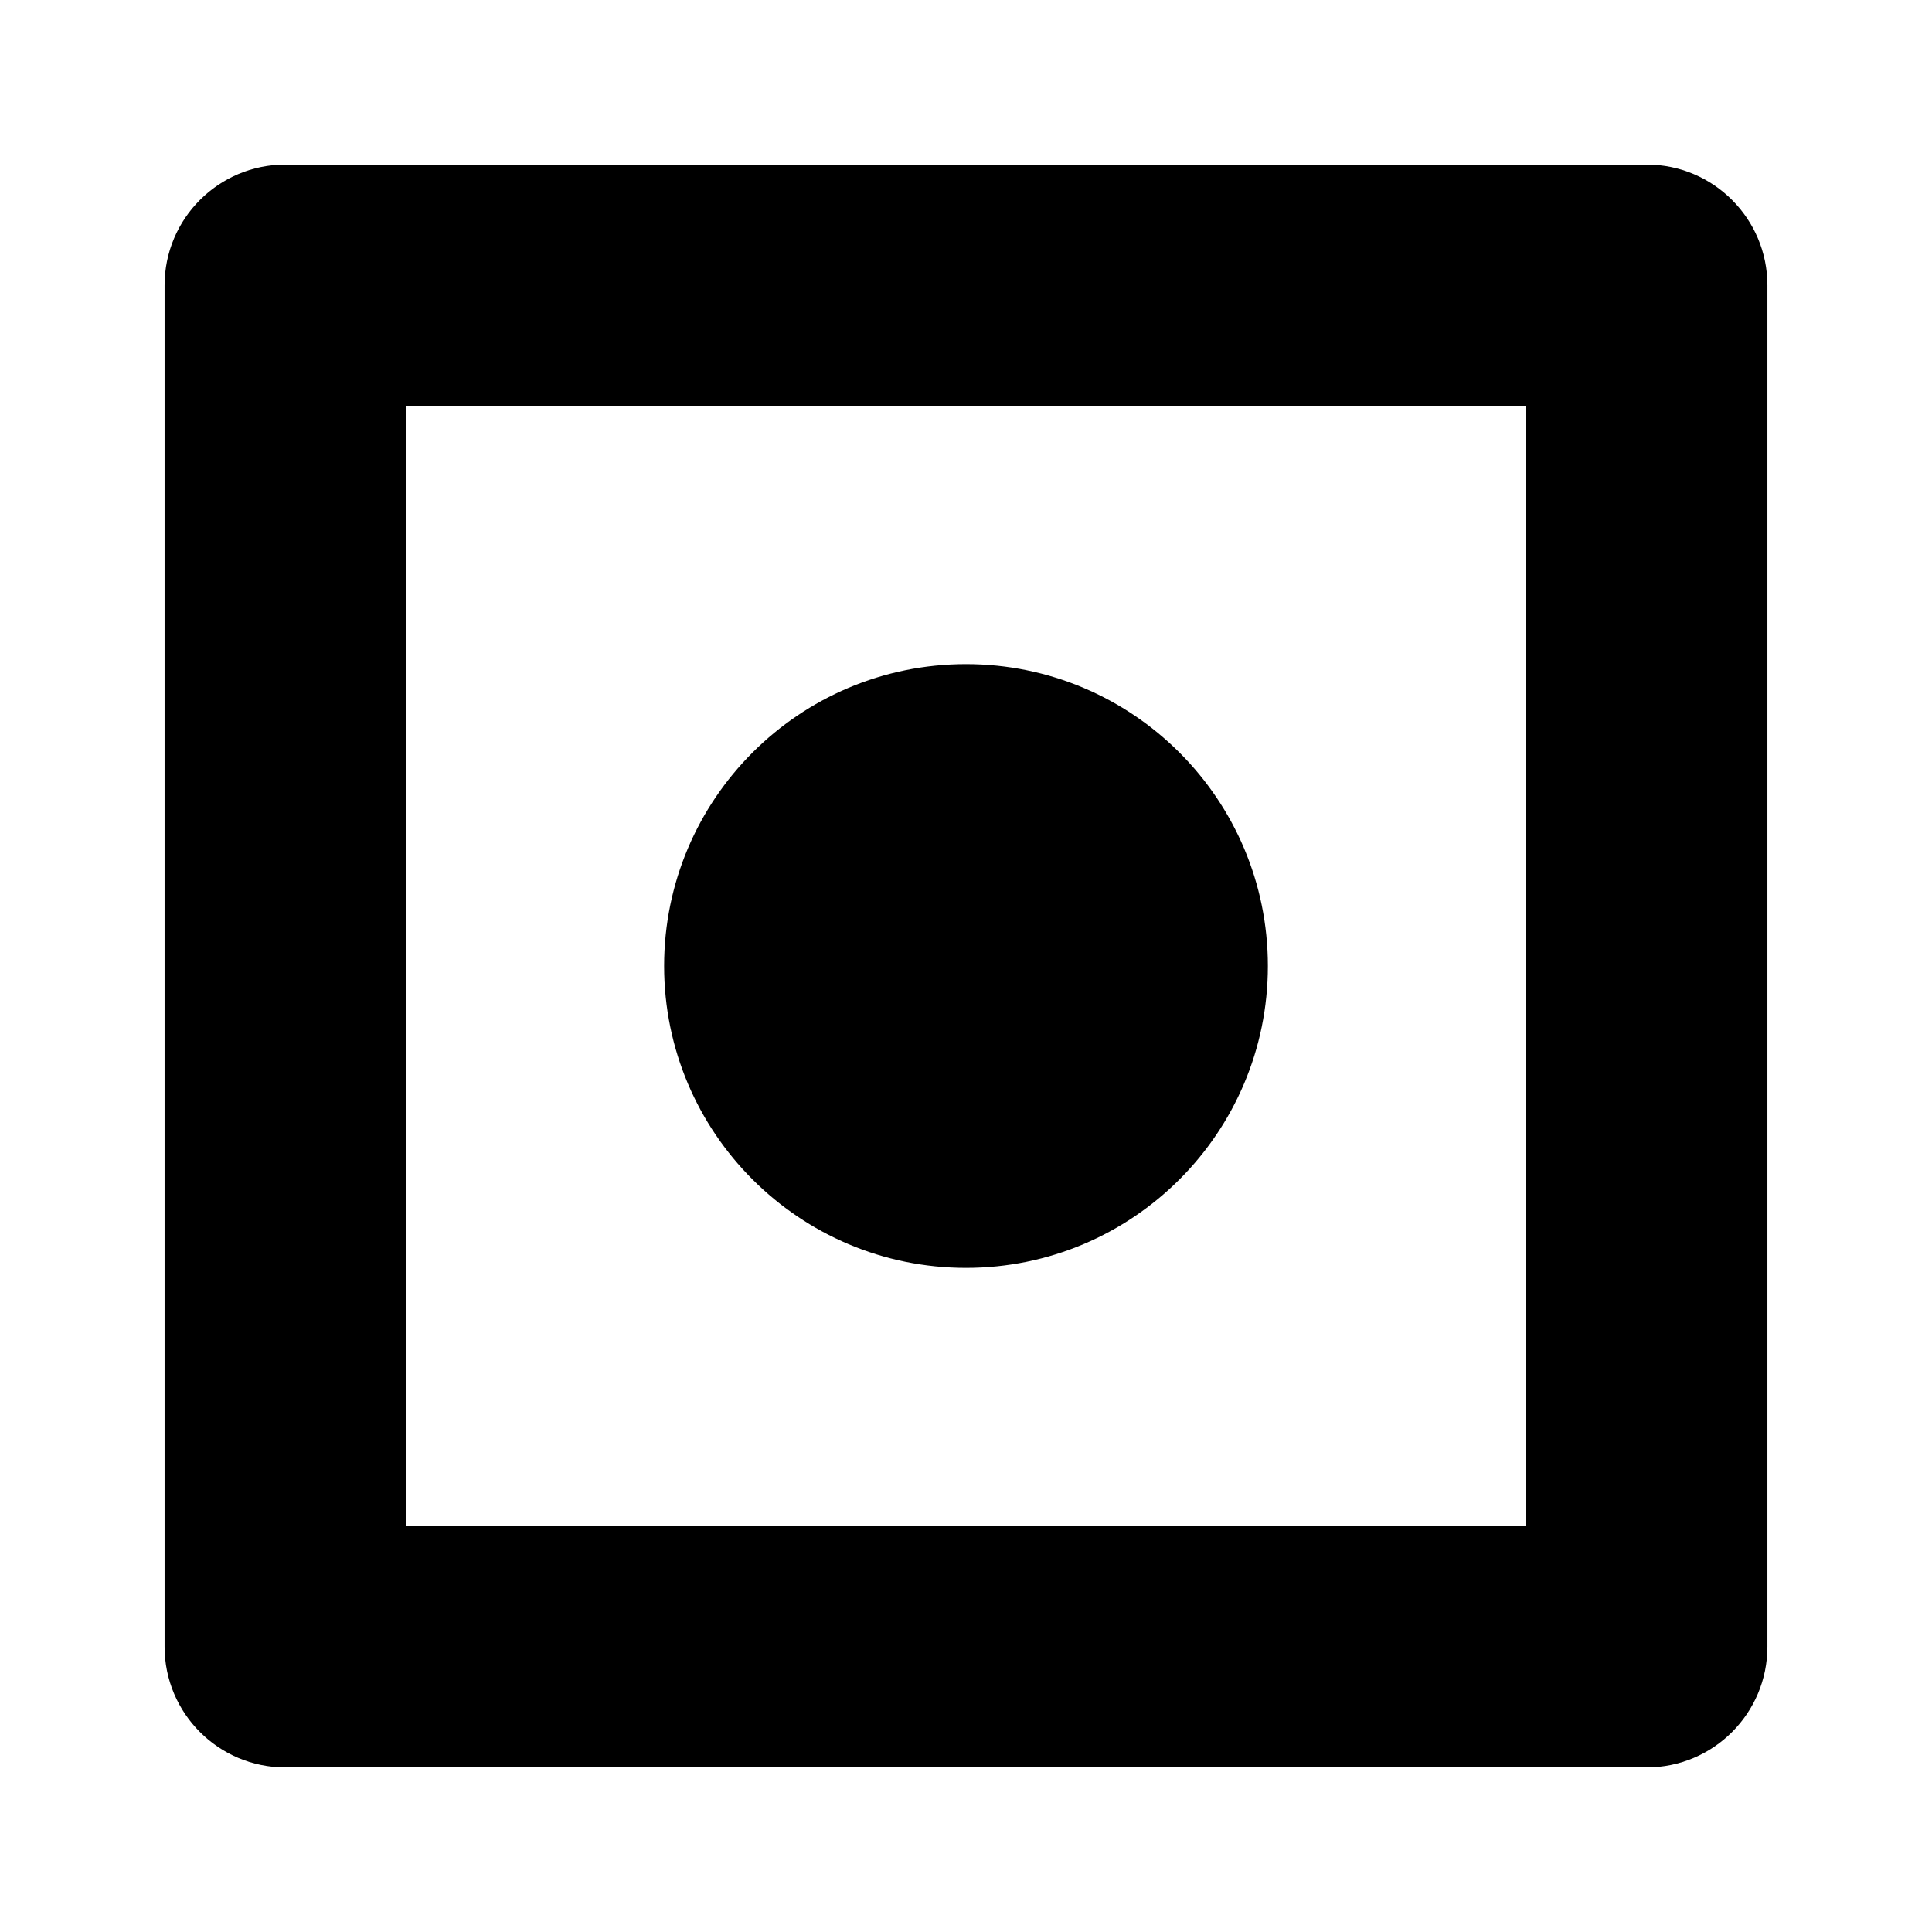
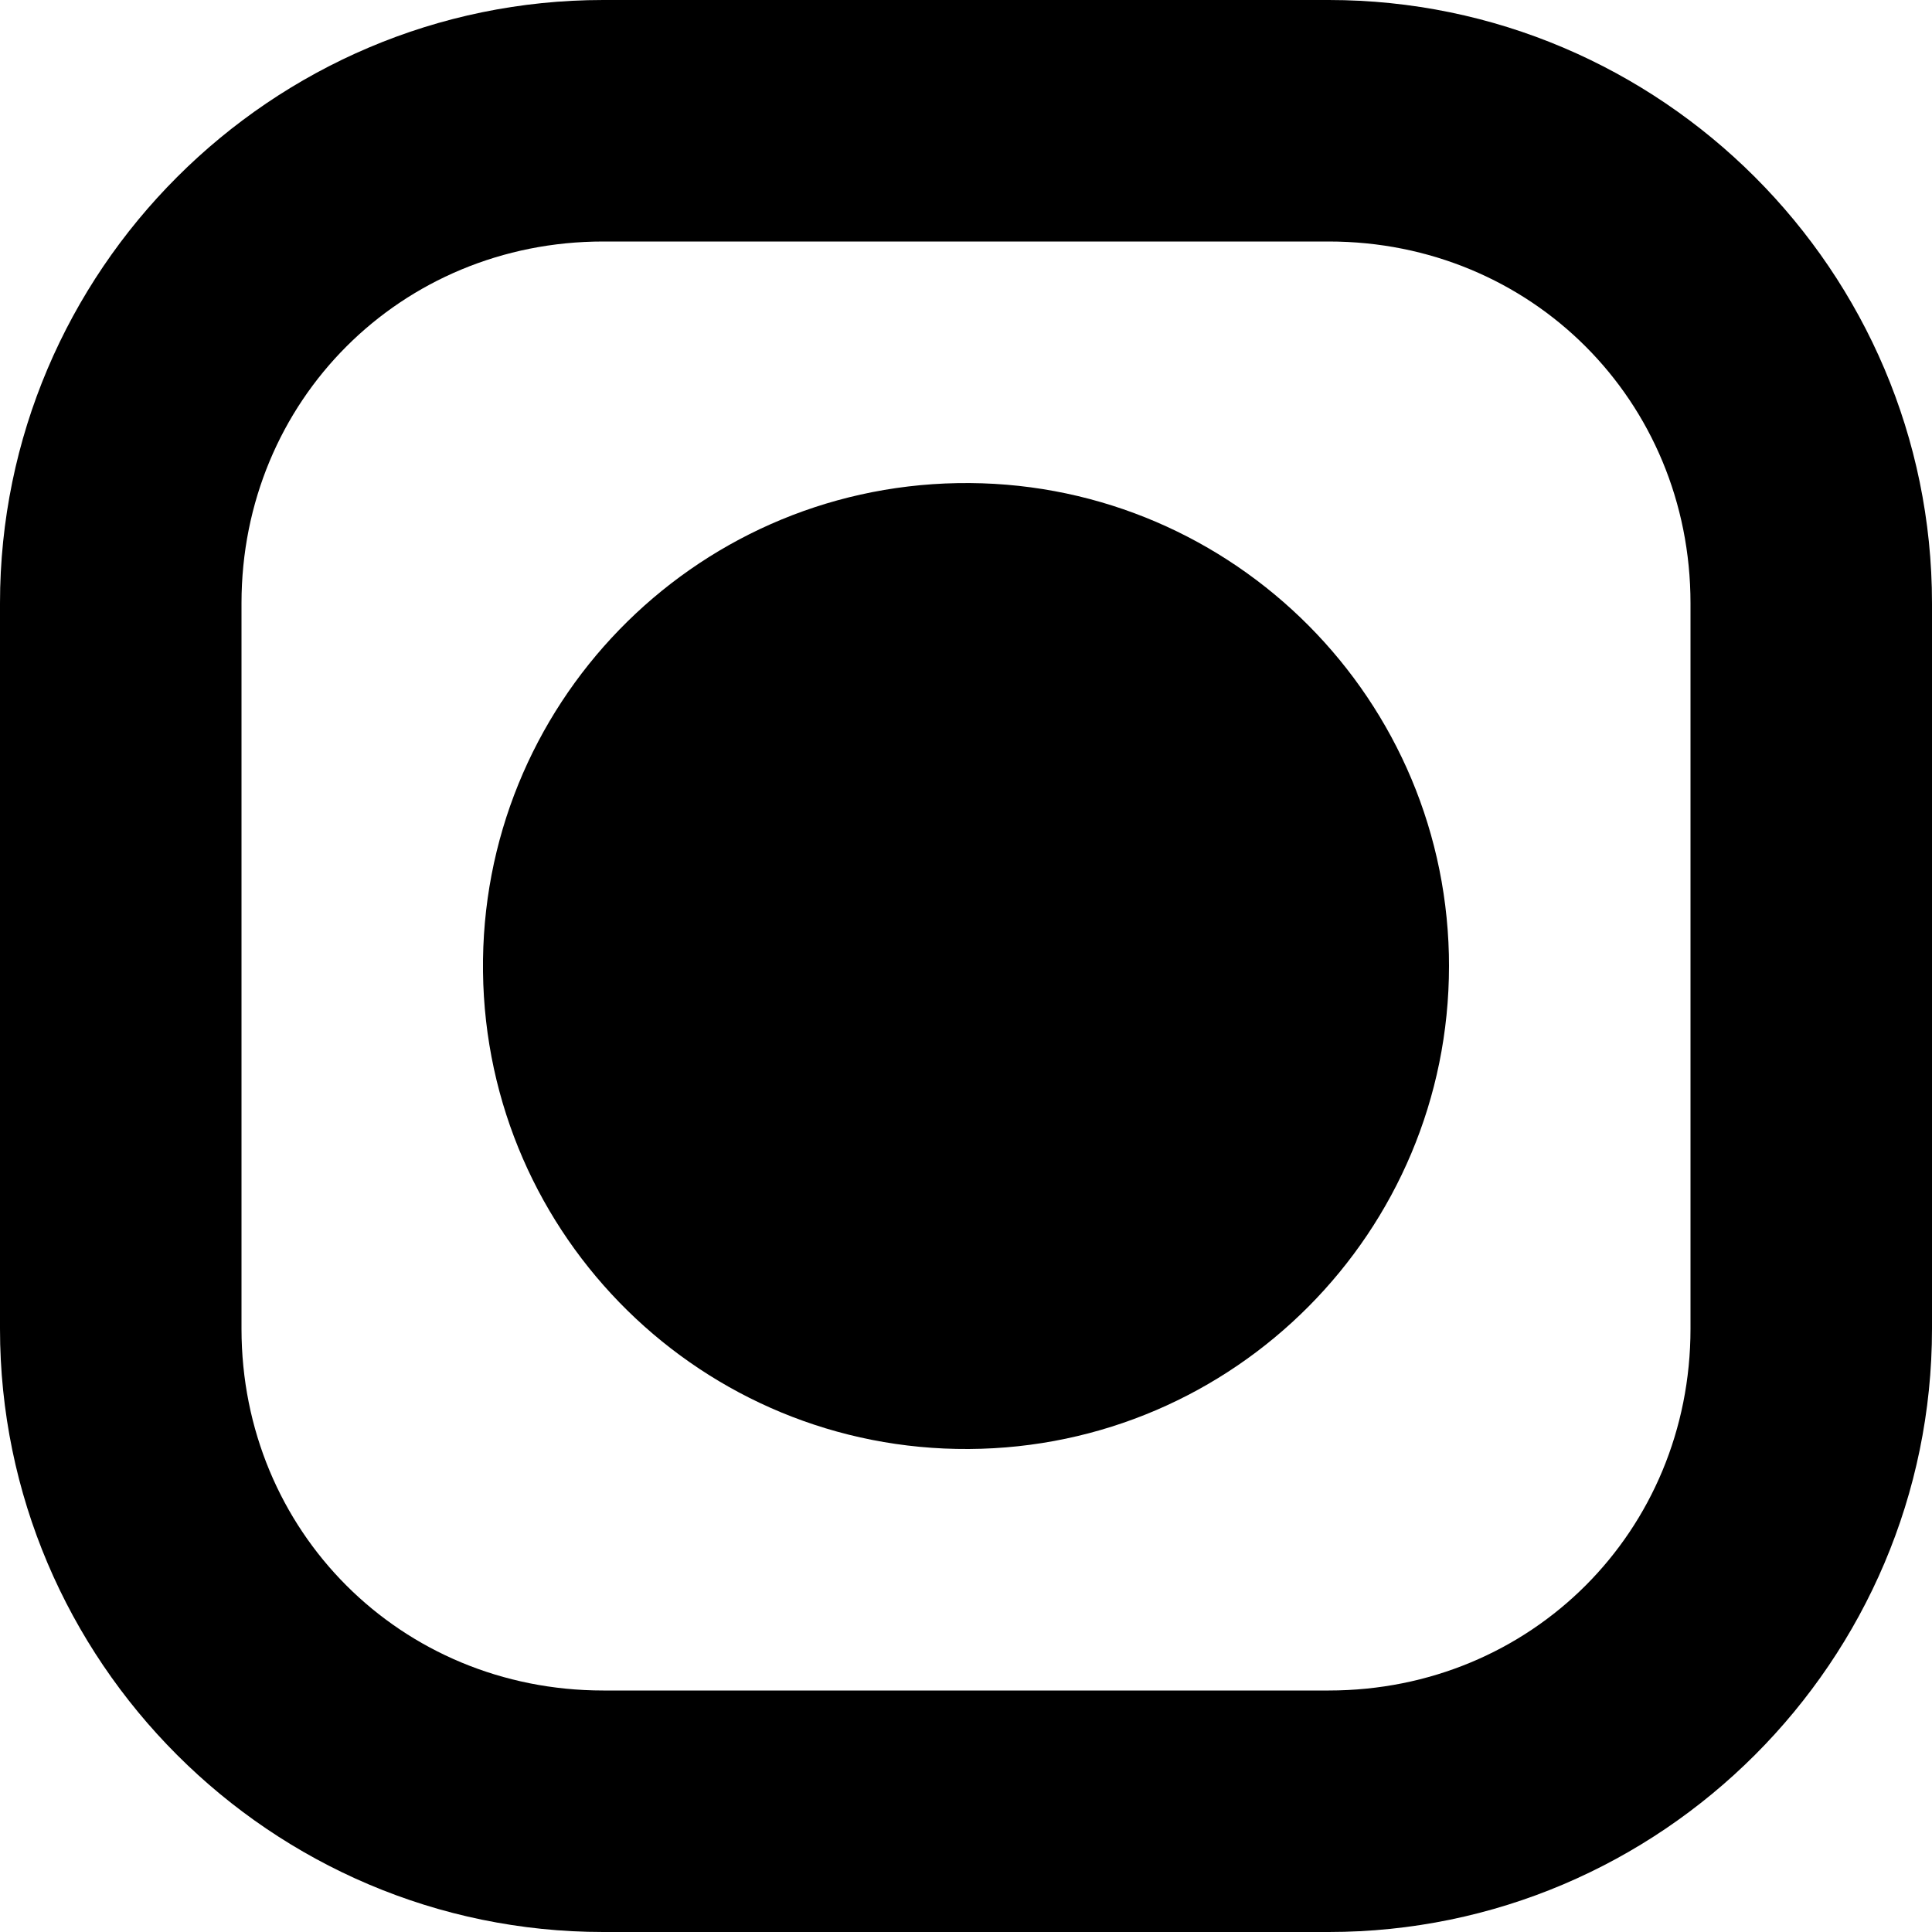
<svg xmlns="http://www.w3.org/2000/svg" width="16px" height="16px" viewBox="0 0 16 16" version="1.1" id="svg5">
  <defs id="defs5" />
-   <path style="color:#000000;fill:#000000;stroke-linecap:round;stroke-linejoin:round;-inkscape-stroke:none" d="M 2.363,1.363 A 1,1 0 0 0 1.363,2.363 V 13.637 a 1,1 0 0 0 1,1 H 13.637 a 1,1 0 0 0 1,-1 V 2.363 a 1,1 0 0 0 -1,-1 z m 1,2 H 12.637 V 12.637 H 3.363 Z" id="rect5" />
-   <circle style="fill:#000000;fill-opacity:1;stroke:none;stroke-width:1.354;stroke-linejoin:round;stroke-dasharray:none;stroke-opacity:1" id="path5" cx="8" cy="8" r="2.5" />
+   <ellipse style="fill:none;stroke-width:2;stroke-linecap:round;stroke-linejoin:round" id="path5" cx="3.026" cy="7.294" rx="0.614" ry="1.184" />
+   <path style="color:#000000;fill:#000000;stroke-linecap:round;stroke-linejoin:round;-inkscape-stroke:none" d="M 4.996,0 C 2.245,0 0,2.245 0,4.996 V 11.004 C 0,13.755 2.245,16 4.996,16 H 11.004 C 13.755,16 16,13.755 16,11.004 V 4.996 C 16,2.245 13.755,0 11.004,0 Z m 0,2 H 11.004 C 12.681,2 14,3.319 14,4.996 V 11.004 C 14,12.681 12.681,14 11.004,14 H 4.996 C 3.319,14 2,12.681 2,11.004 V 4.996 C 2,3.319 3.319,2 4.996,2 Z" id="rect6" />
+   <path id="path7" style="stroke-width:2.639;stroke-linecap:round;stroke-linejoin:round" d="M 12,8 A 4,4 0 0 1 8.024,12 4,4 0 0 1 4,8.048 4,4 0 0 1 7.929,4.001 4,4 0 0 1 11.999,7.905" />
</svg>
